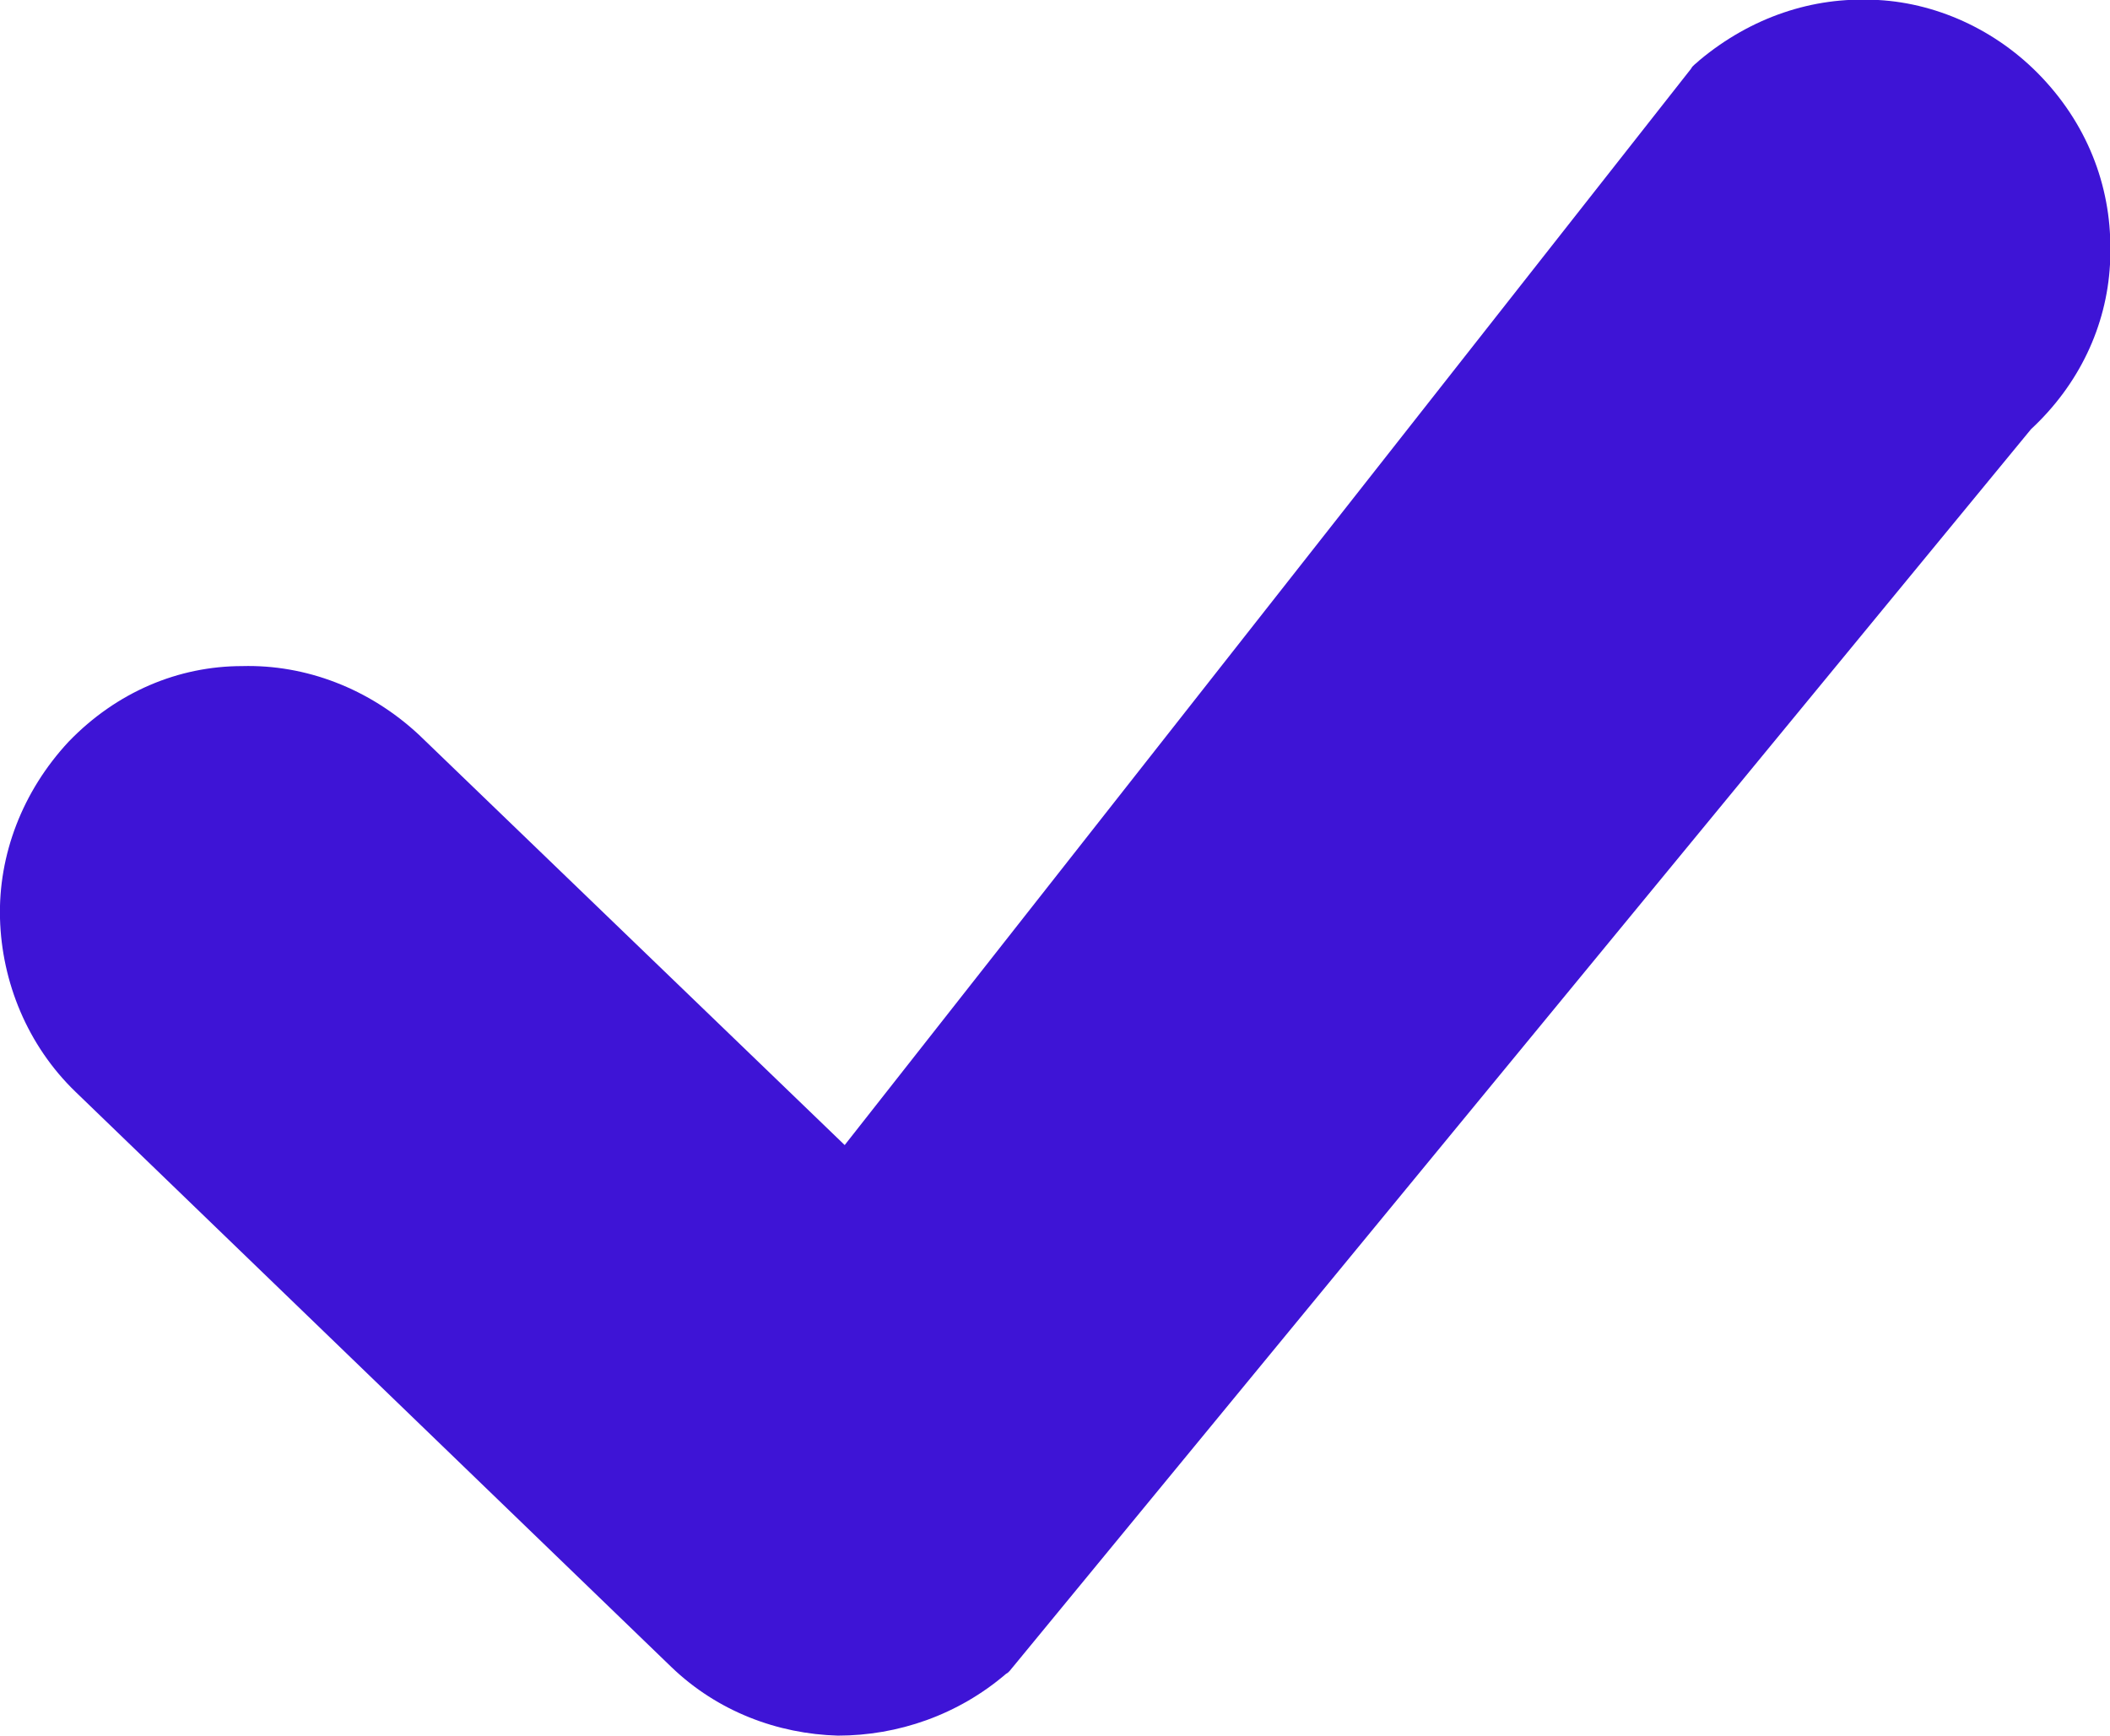
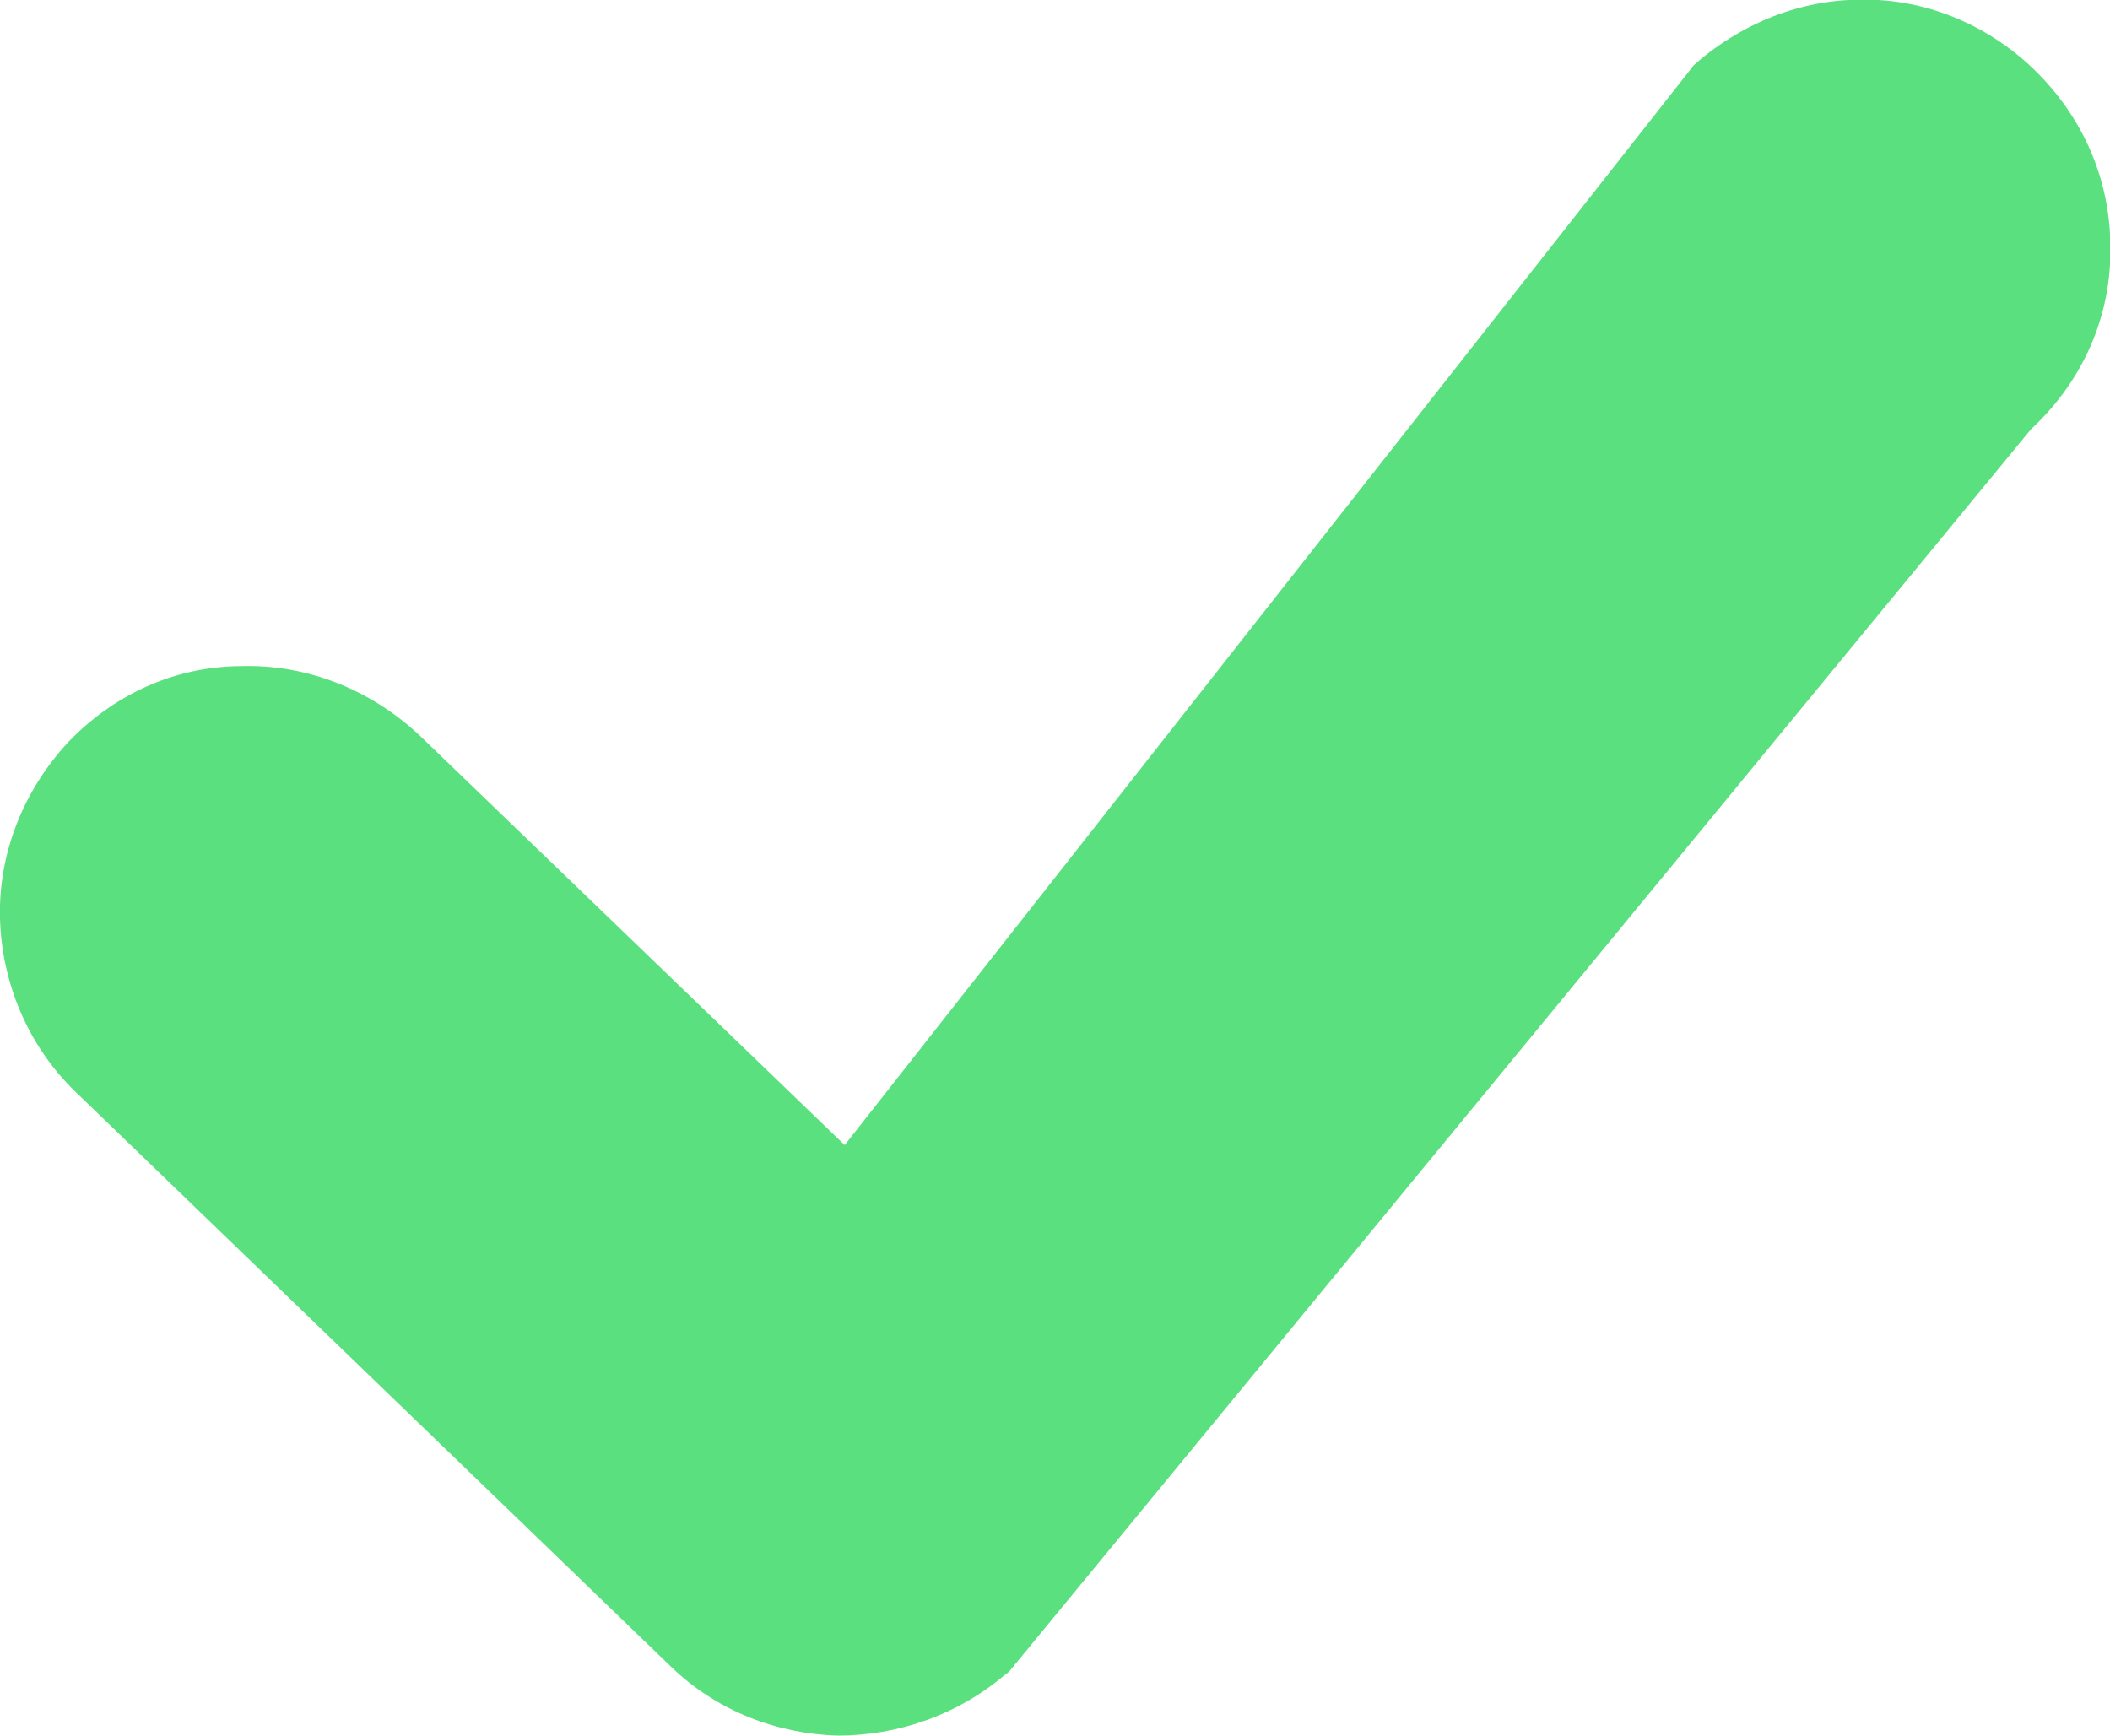
<svg xmlns="http://www.w3.org/2000/svg" version="1.1" id="Layer_1" x="0px" y="0px" viewBox="0 0 122.9 101.1" style="enable-background:new 0 0 122.9 101.1;" xml:space="preserve">
  <style type="text/css">
- 	.st0{fill:#3E14D6;}
+ 	.st0{fill:#5BE080;}
</style>
  <g>
    <path class="st0" d="M4.4,63.6C1.6,60.9,0.1,57.2,0,53.5c-0.1-3.7,1.3-7.4,4-10.3c2.8-2.9,6.4-4.4,10.1-4.4c3.7-0.1,7.4,1.3,10.3,4   l24.8,23.9L98.5,4l1.8,1.3L98.5,4c0.1-0.2,0.3-0.3,0.5-0.5C102,1,105.6-0.2,109.2,0v0l0.2,0c3.6,0.2,7.2,1.9,9.8,4.8   c2.7,3,3.9,6.7,3.7,10.4h0l0,0.2c-0.2,3.6-1.8,7-4.6,9.6L59,97.1l0,0c-0.1,0.1-0.2,0.3-0.4,0.4c-2.8,2.4-6.3,3.6-9.8,3.6   c-3.5-0.1-7-1.4-9.7-4L4.4,63.6L4.4,63.6z" />
  </g>
</svg>
